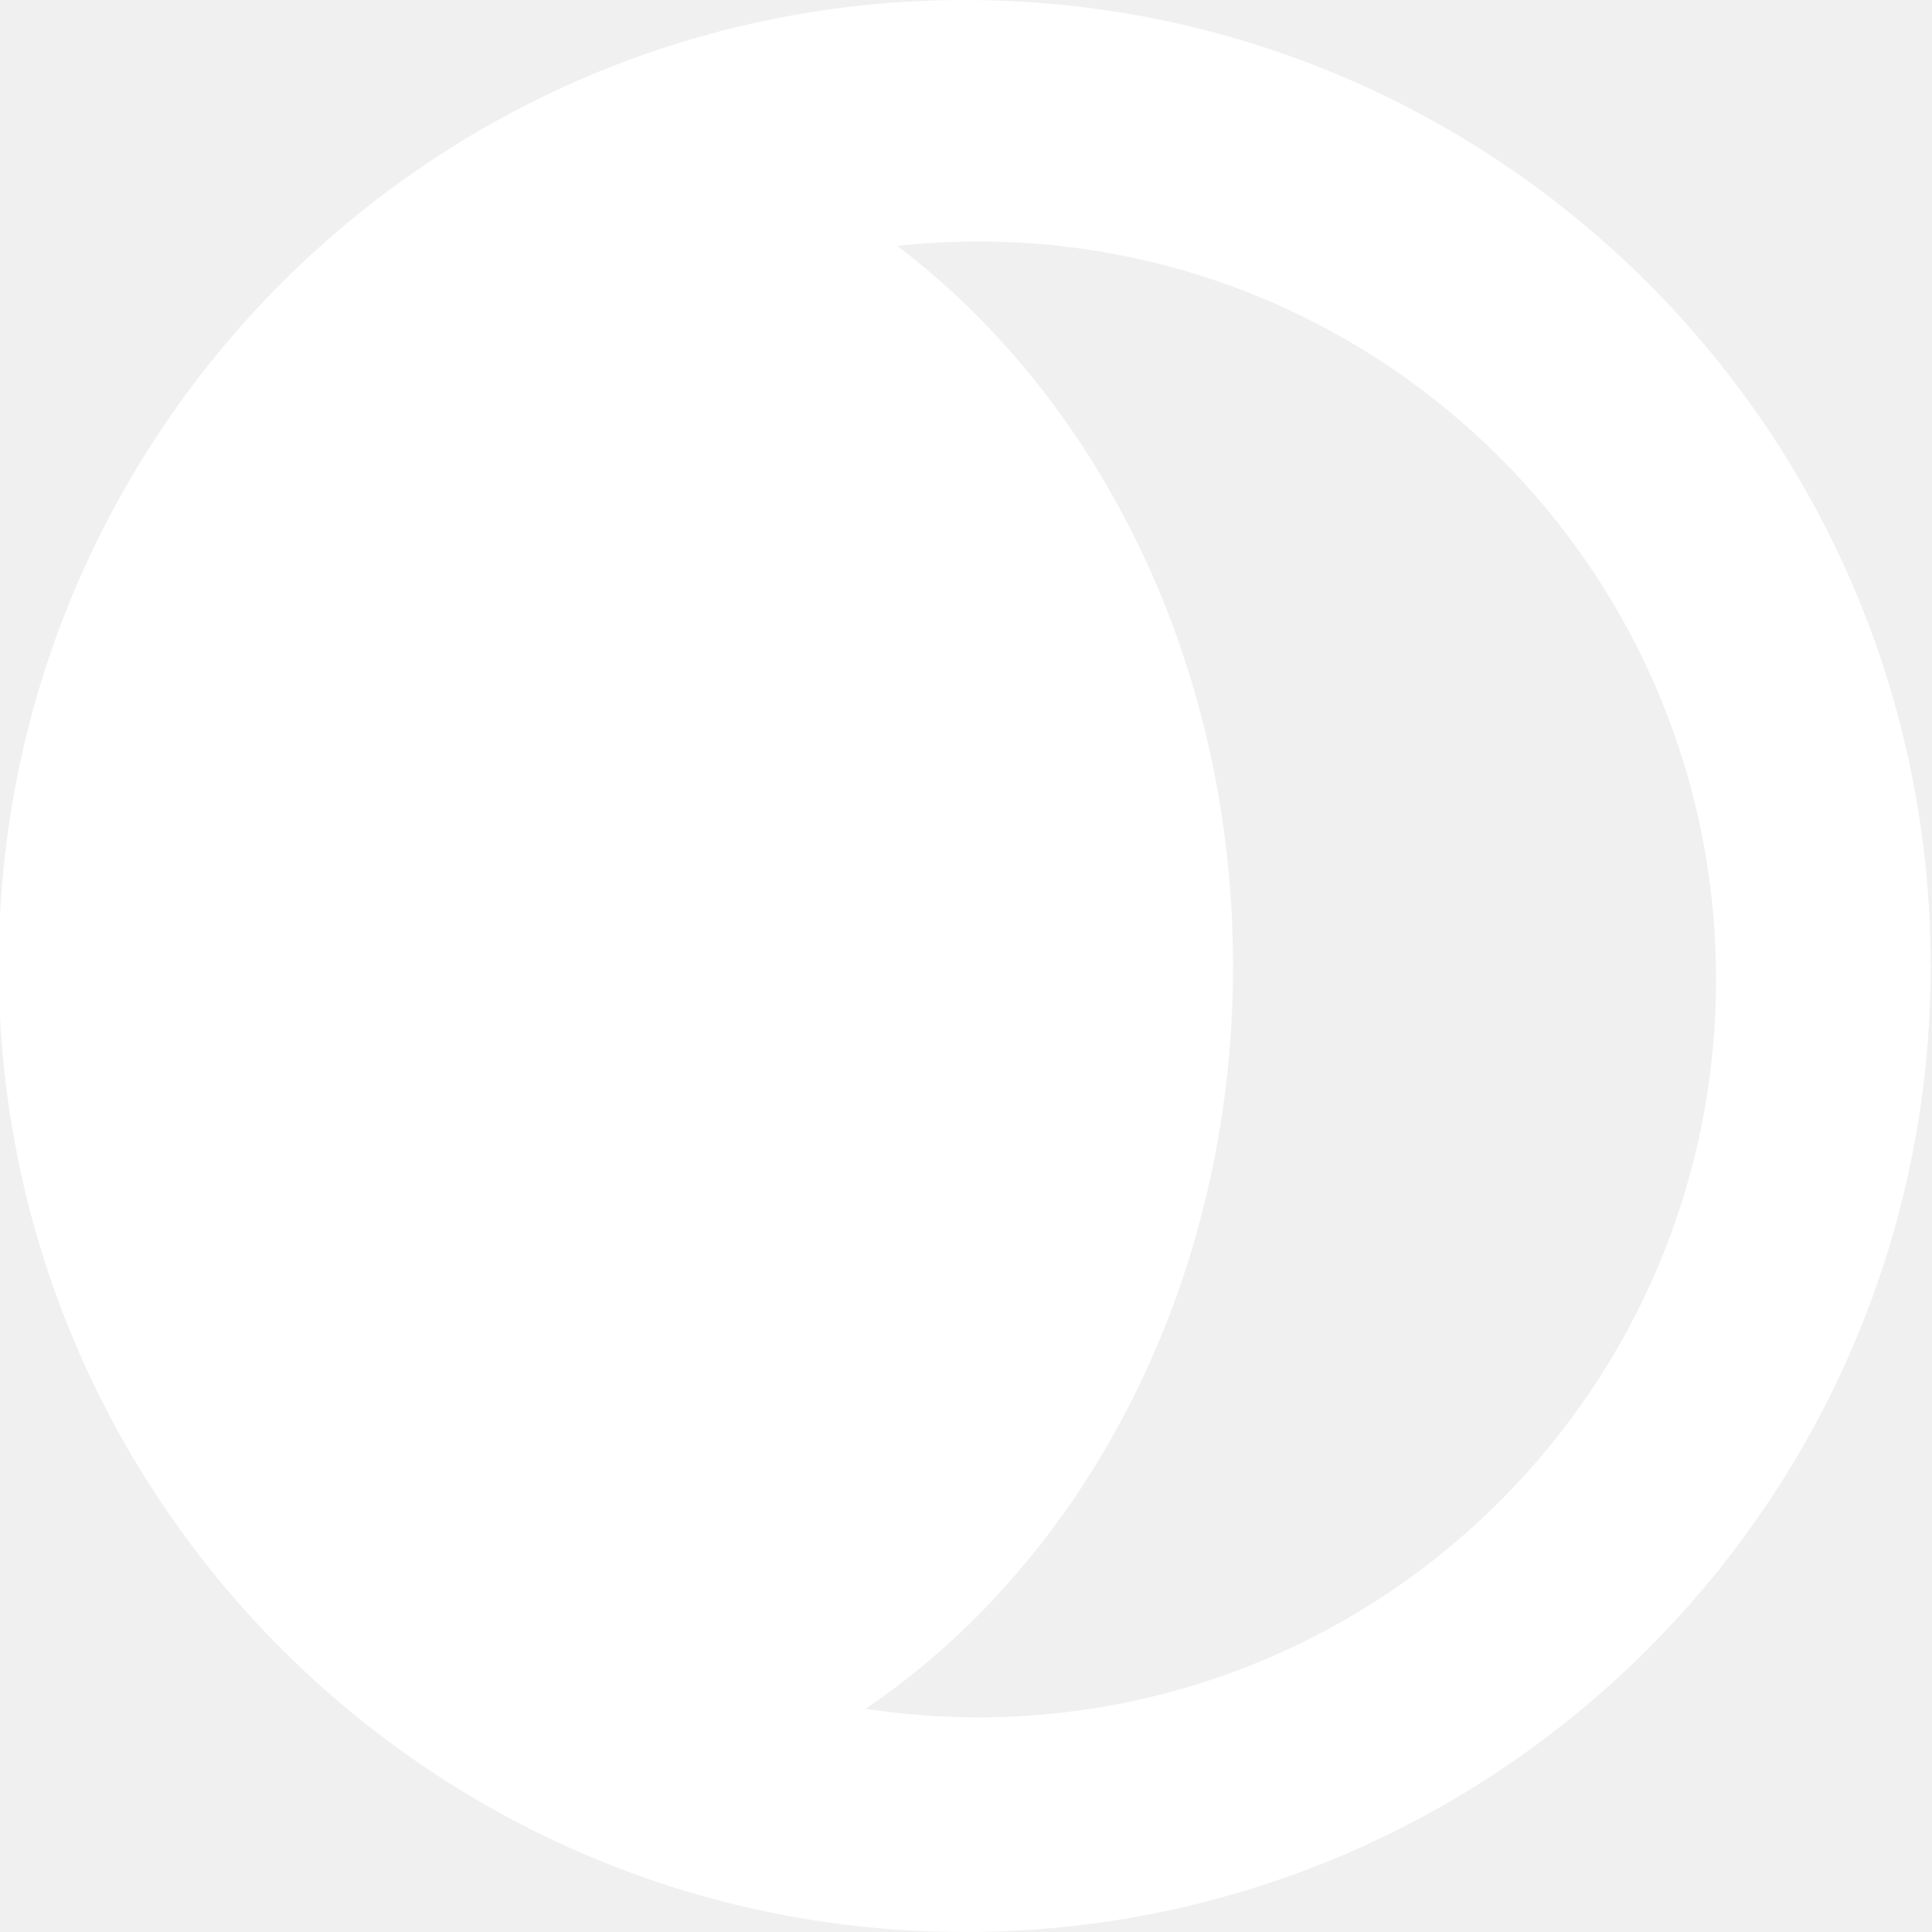
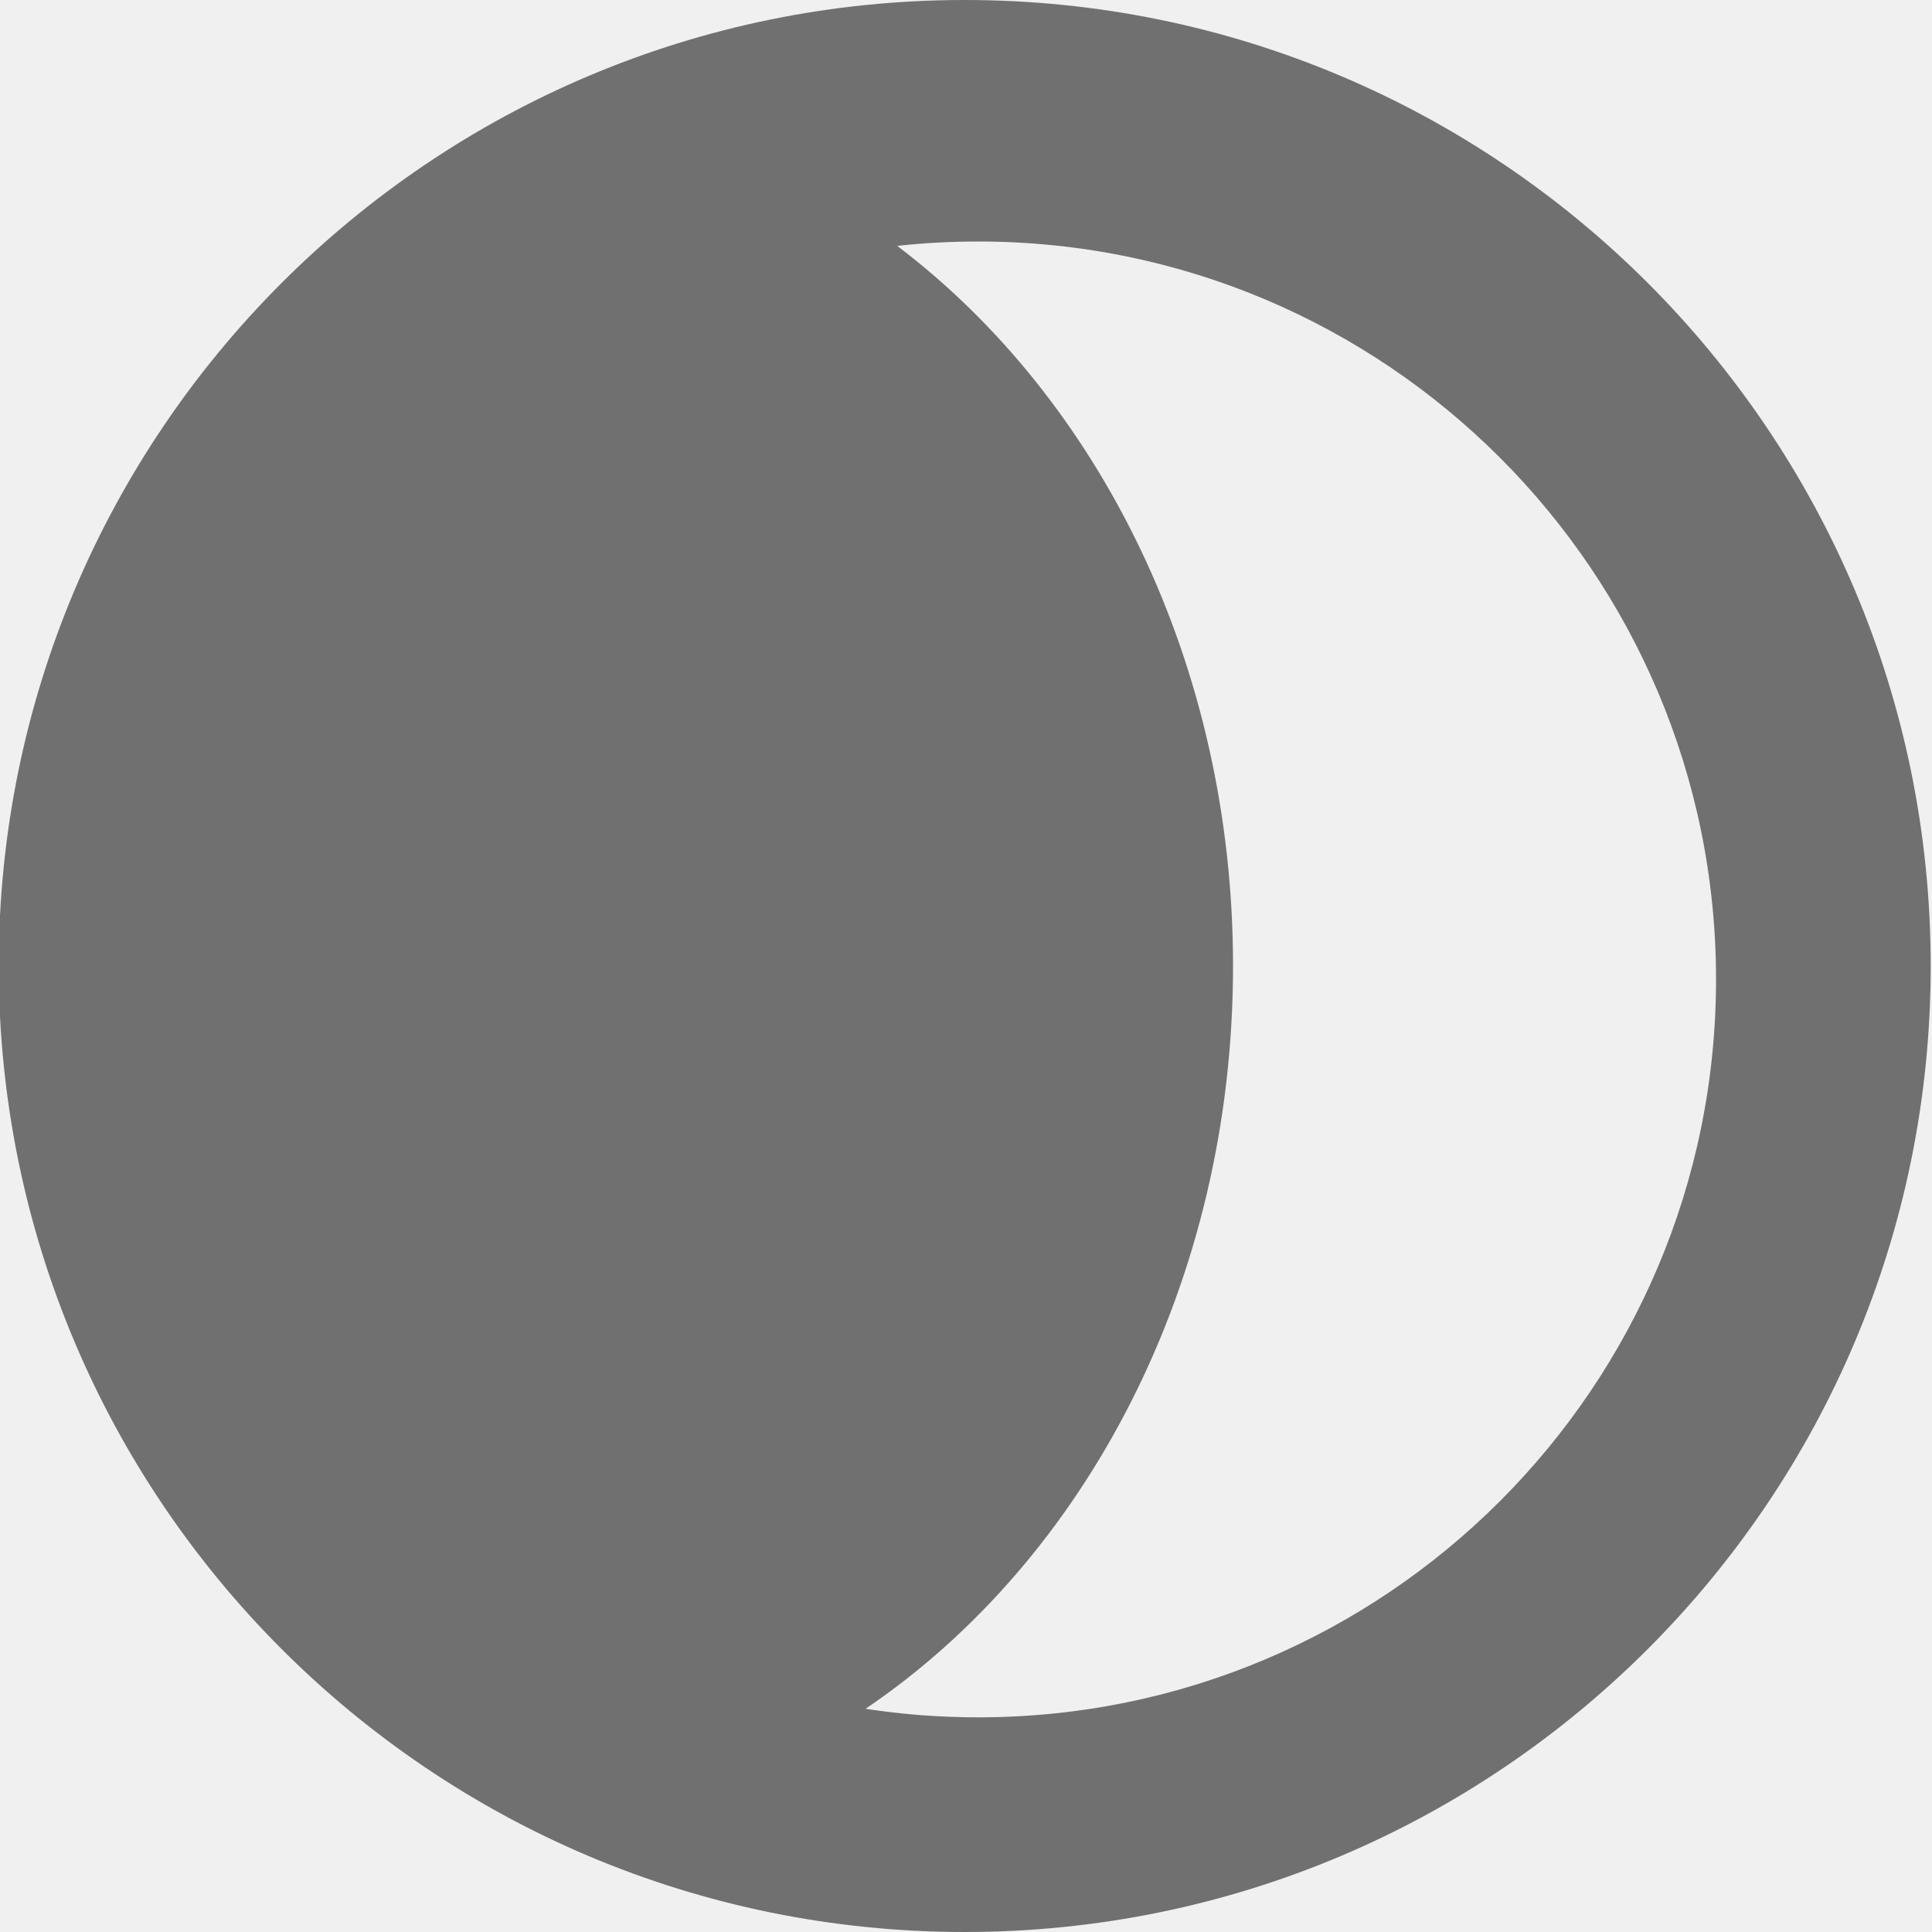
<svg xmlns="http://www.w3.org/2000/svg" width="512" height="512" viewBox="0 0 512 512" fill="none">
-   <path fill-rule="evenodd" clip-rule="evenodd" d="M229.379 452.85C239.106 454.339 249.068 455.111 259.212 455.111C367.214 455.111 454.767 367.558 454.767 259.556C454.767 151.553 367.214 64 259.212 64C251.966 64 244.811 64.394 237.77 65.162C291.345 105.751 326.767 176.062 326.767 256C326.767 340.04 287.616 413.44 229.379 452.85ZM255.656 512C397.041 512 511.656 397.385 511.656 256C511.656 114.615 397.041 0 255.656 0C114.271 0 -0.344 114.615 -0.344 256C-0.344 397.385 114.271 512 255.656 512Z" fill="white" />
+   <path fill-rule="evenodd" clip-rule="evenodd" d="M229.379 452.85C239.106 454.339 249.068 455.111 259.212 455.111C367.214 455.111 454.767 367.558 454.767 259.556C454.767 151.553 367.214 64 259.212 64C251.966 64 244.811 64.394 237.77 65.162C291.345 105.751 326.767 176.062 326.767 256C326.767 340.04 287.616 413.44 229.379 452.85ZM255.656 512C397.041 512 511.656 397.385 511.656 256C511.656 114.615 397.041 0 255.656 0C114.271 0 -0.344 114.615 -0.344 256C-0.344 397.385 114.271 512 255.656 512Z" fill="#707070" />
</svg>
